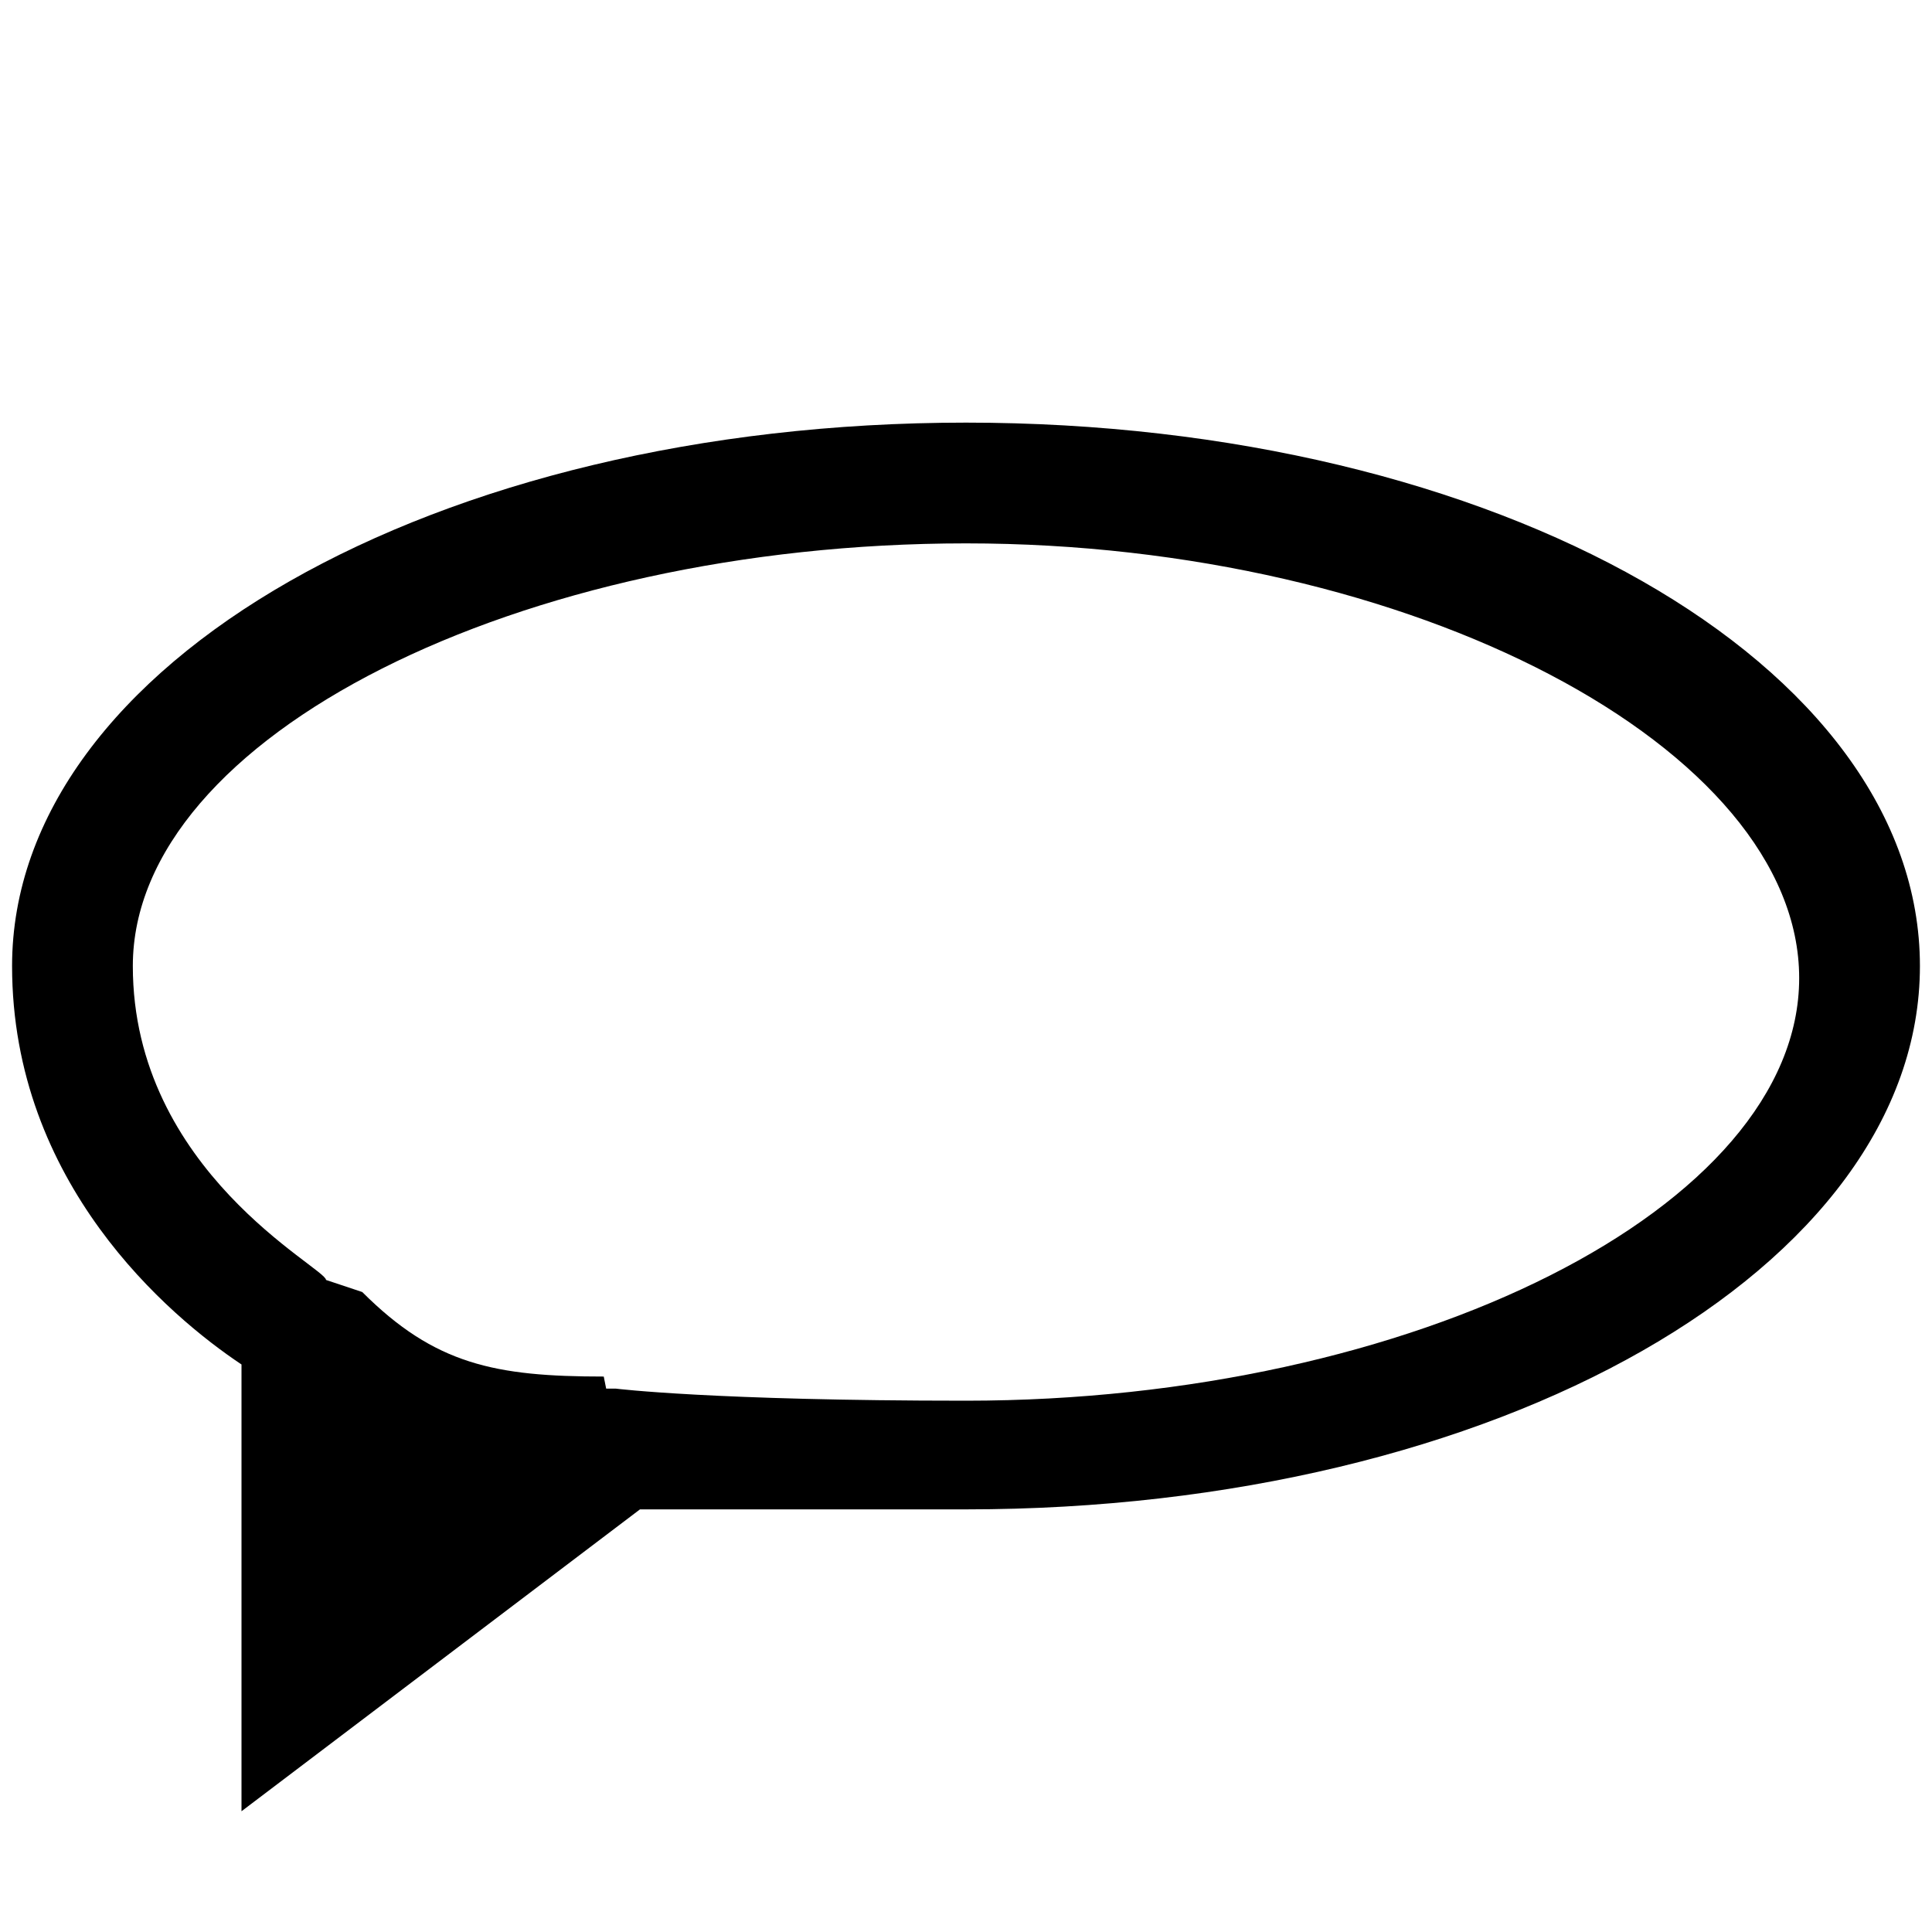
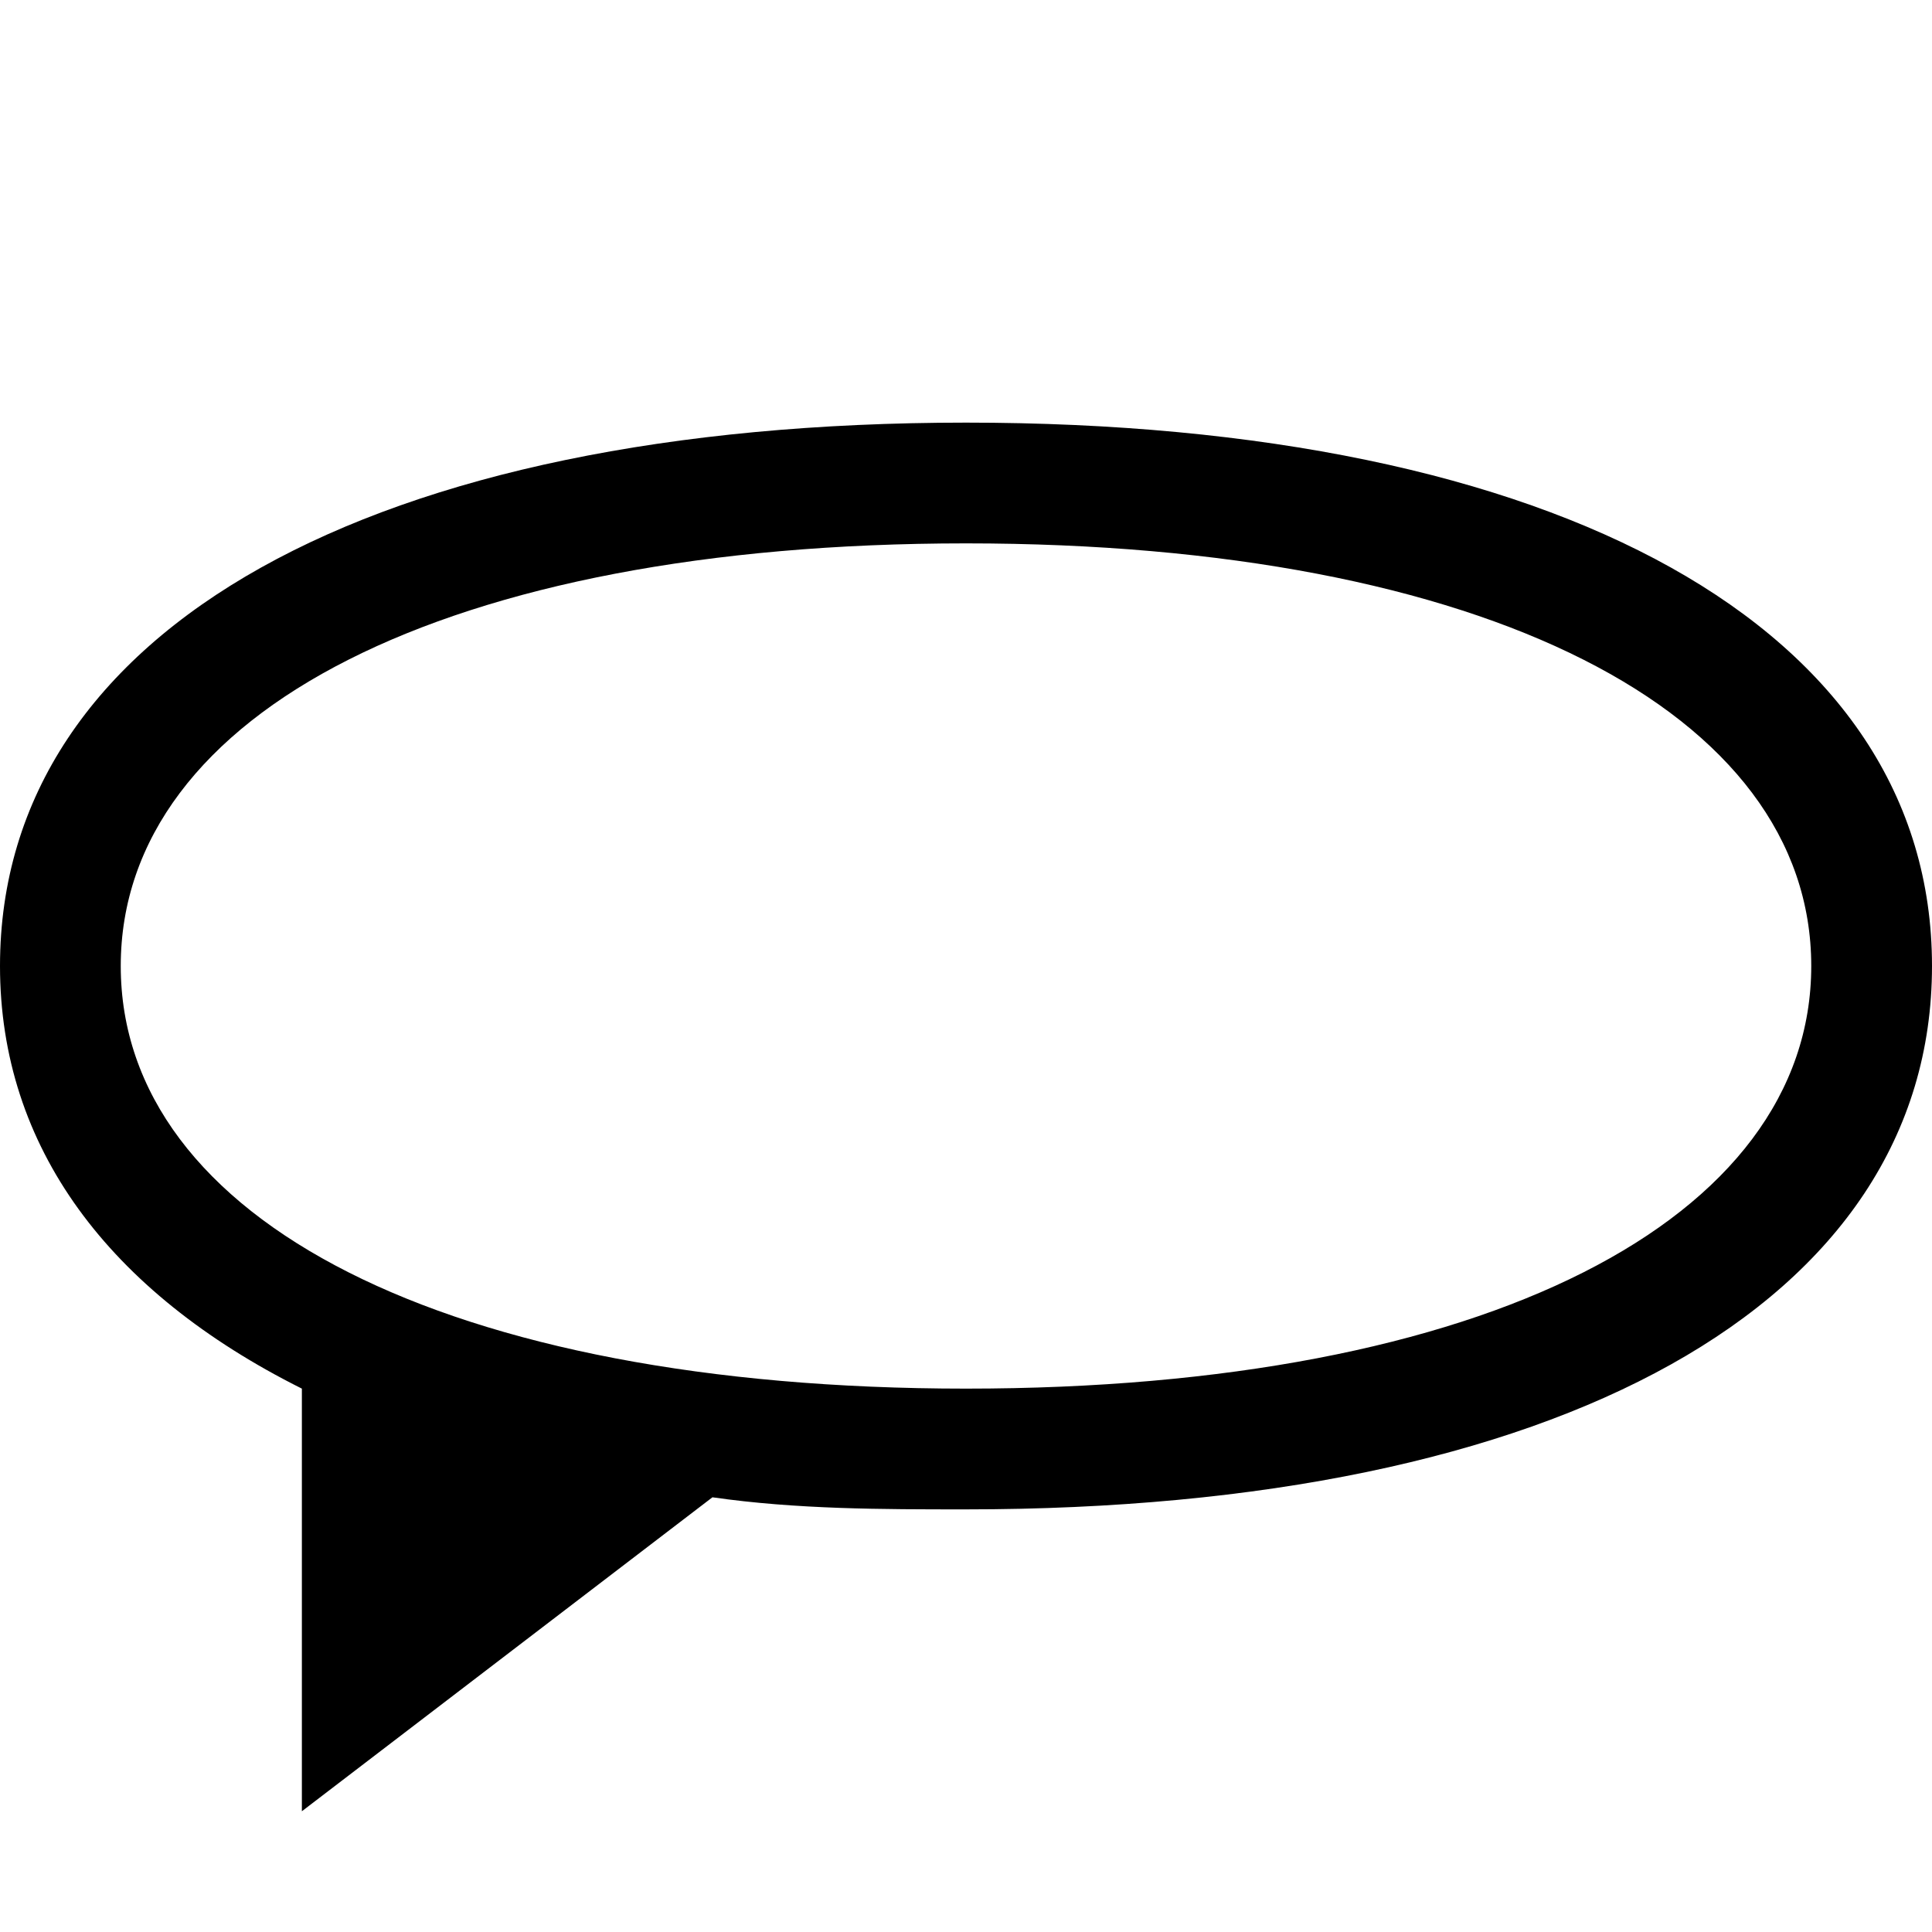
- <svg xmlns="http://www.w3.org/2000/svg" version="1.1" x="0px" y="0px" viewBox="0 0 16 16" style="enable-background:new 0 0 16 16;" xml:space="preserve">
-   <path d="M2,15v-3.7C1.4,10.9,0.1,9.8,0.1,8c0-2.5,3.5-4.5,7.9-4.5s7.9,2,7.9,4.5s-3.5,4.5-7.9,4.5c-1.5,0-2.4,0-2.7,0L2,15z M8,4.5   C4.3,4.5,1.1,6.1,1.1,8c0,1.7,1.6,2.5,1.6,2.6L3,10.7L3,13l1.9-1.5l0.2,0c0,0,0.8,0.1,2.9,0.1c3.7,0,6.9-1.6,6.9-3.5   S11.7,4.5,8,4.5z" stroke="none" />
-   <path d="M2.5,11v3l2.6-2.1L5,11.4c-0.9,0-1.4-0.1-2-0.7C2.9,10.8,2.5,11,2.5,11z" stroke="none" />
+ <svg xmlns="http://www.w3.org/2000/svg" version="1.1" x="0px" y="0px" width="16px" height="16px" viewBox="0 0 16 16" style="enable-background:new 0 0 16 16;" xml:space="preserve">
+   <style type="text/css">
+ 	.st0{fill-rule:evenodd;clip-rule:evenodd;fill:none;}
+ 	.st1{fill:none;}
+ </style>
+   <defs>
+ </defs>
+   <g>
+     <path class="st1" d="M8,4.5C3.7,4.5,1,5.9,1,8s2.7,3.5,7,3.5s7-1.4,7-3.5S12.3,4.5,8,4.5z" stroke="none" />
+     <path d="M8,3.5C3.1,3.5,0,5.2,0,8c0,1.5,0.9,2.7,2.5,3.5V15l3.4-2.6c0.7,0.1,1.4,0.1,2.1,0.1c4.9,0,8-1.7,8-4.5S12.9,3.5,8,3.5z    M8,11.5c-4.3,0-7-1.4-7-3.5s2.7-3.5,7-3.5s7,1.4,7,3.5S12.3,11.5,8,11.5z" stroke="none" />
+   </g>
</svg>
